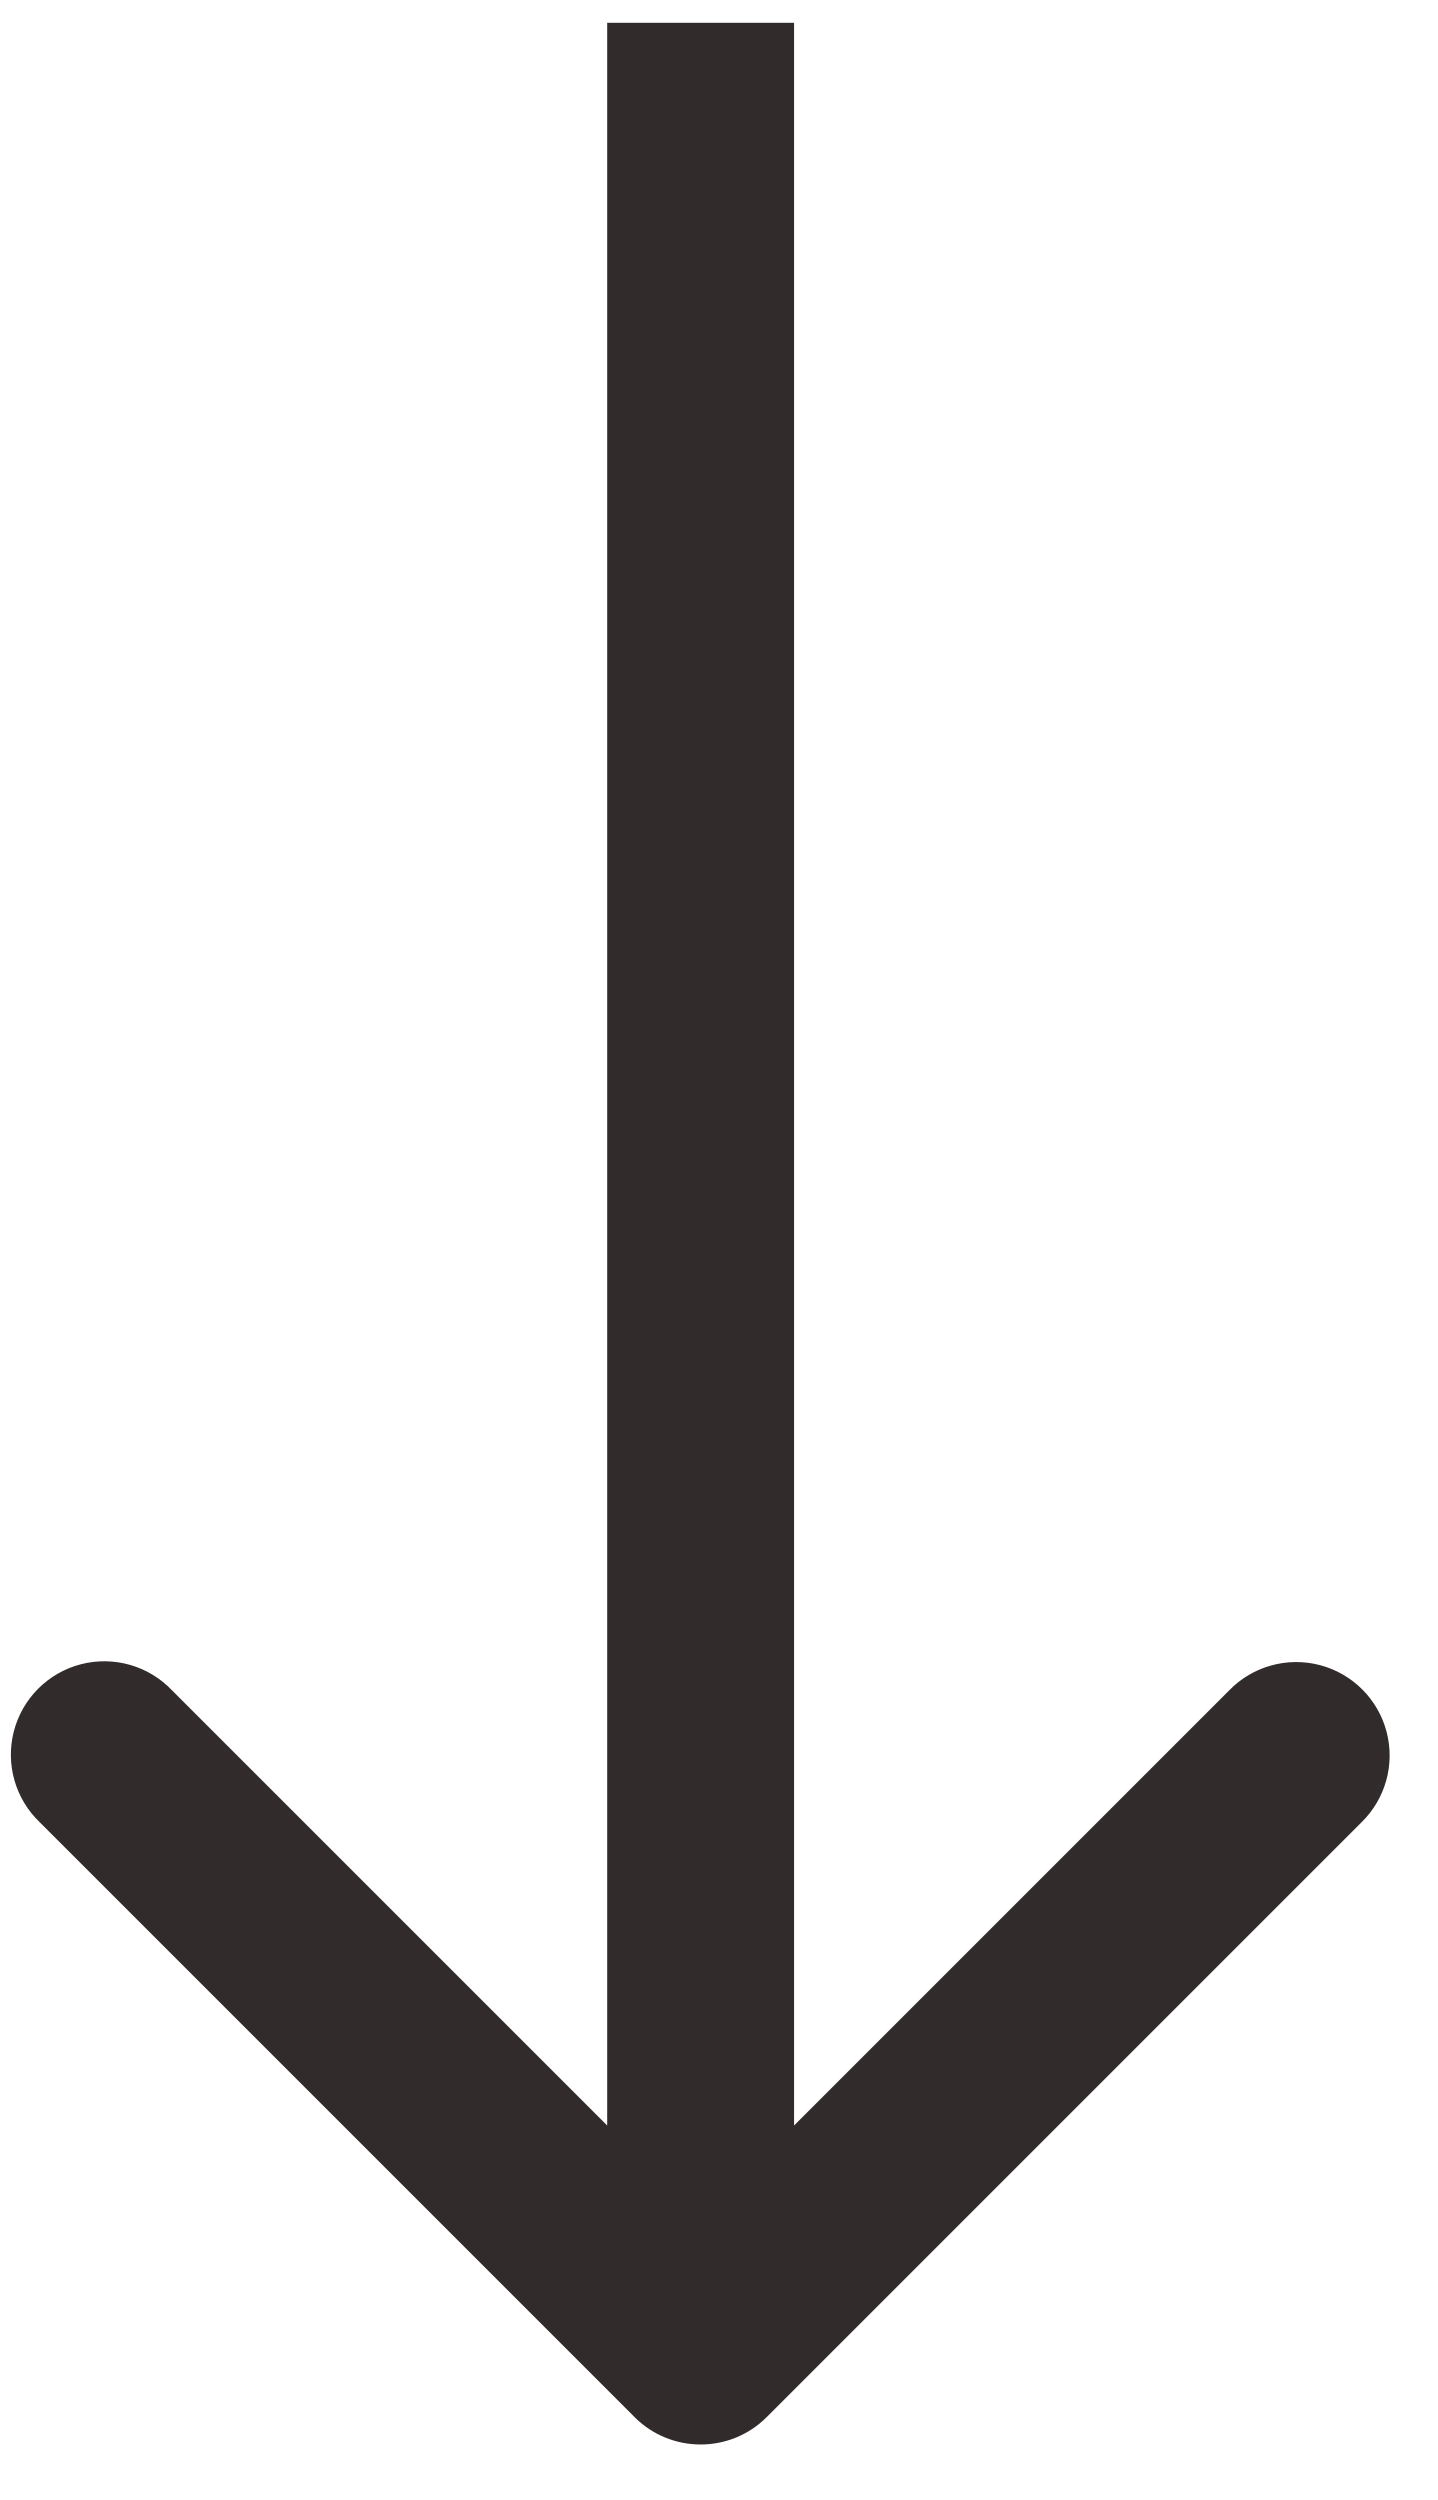
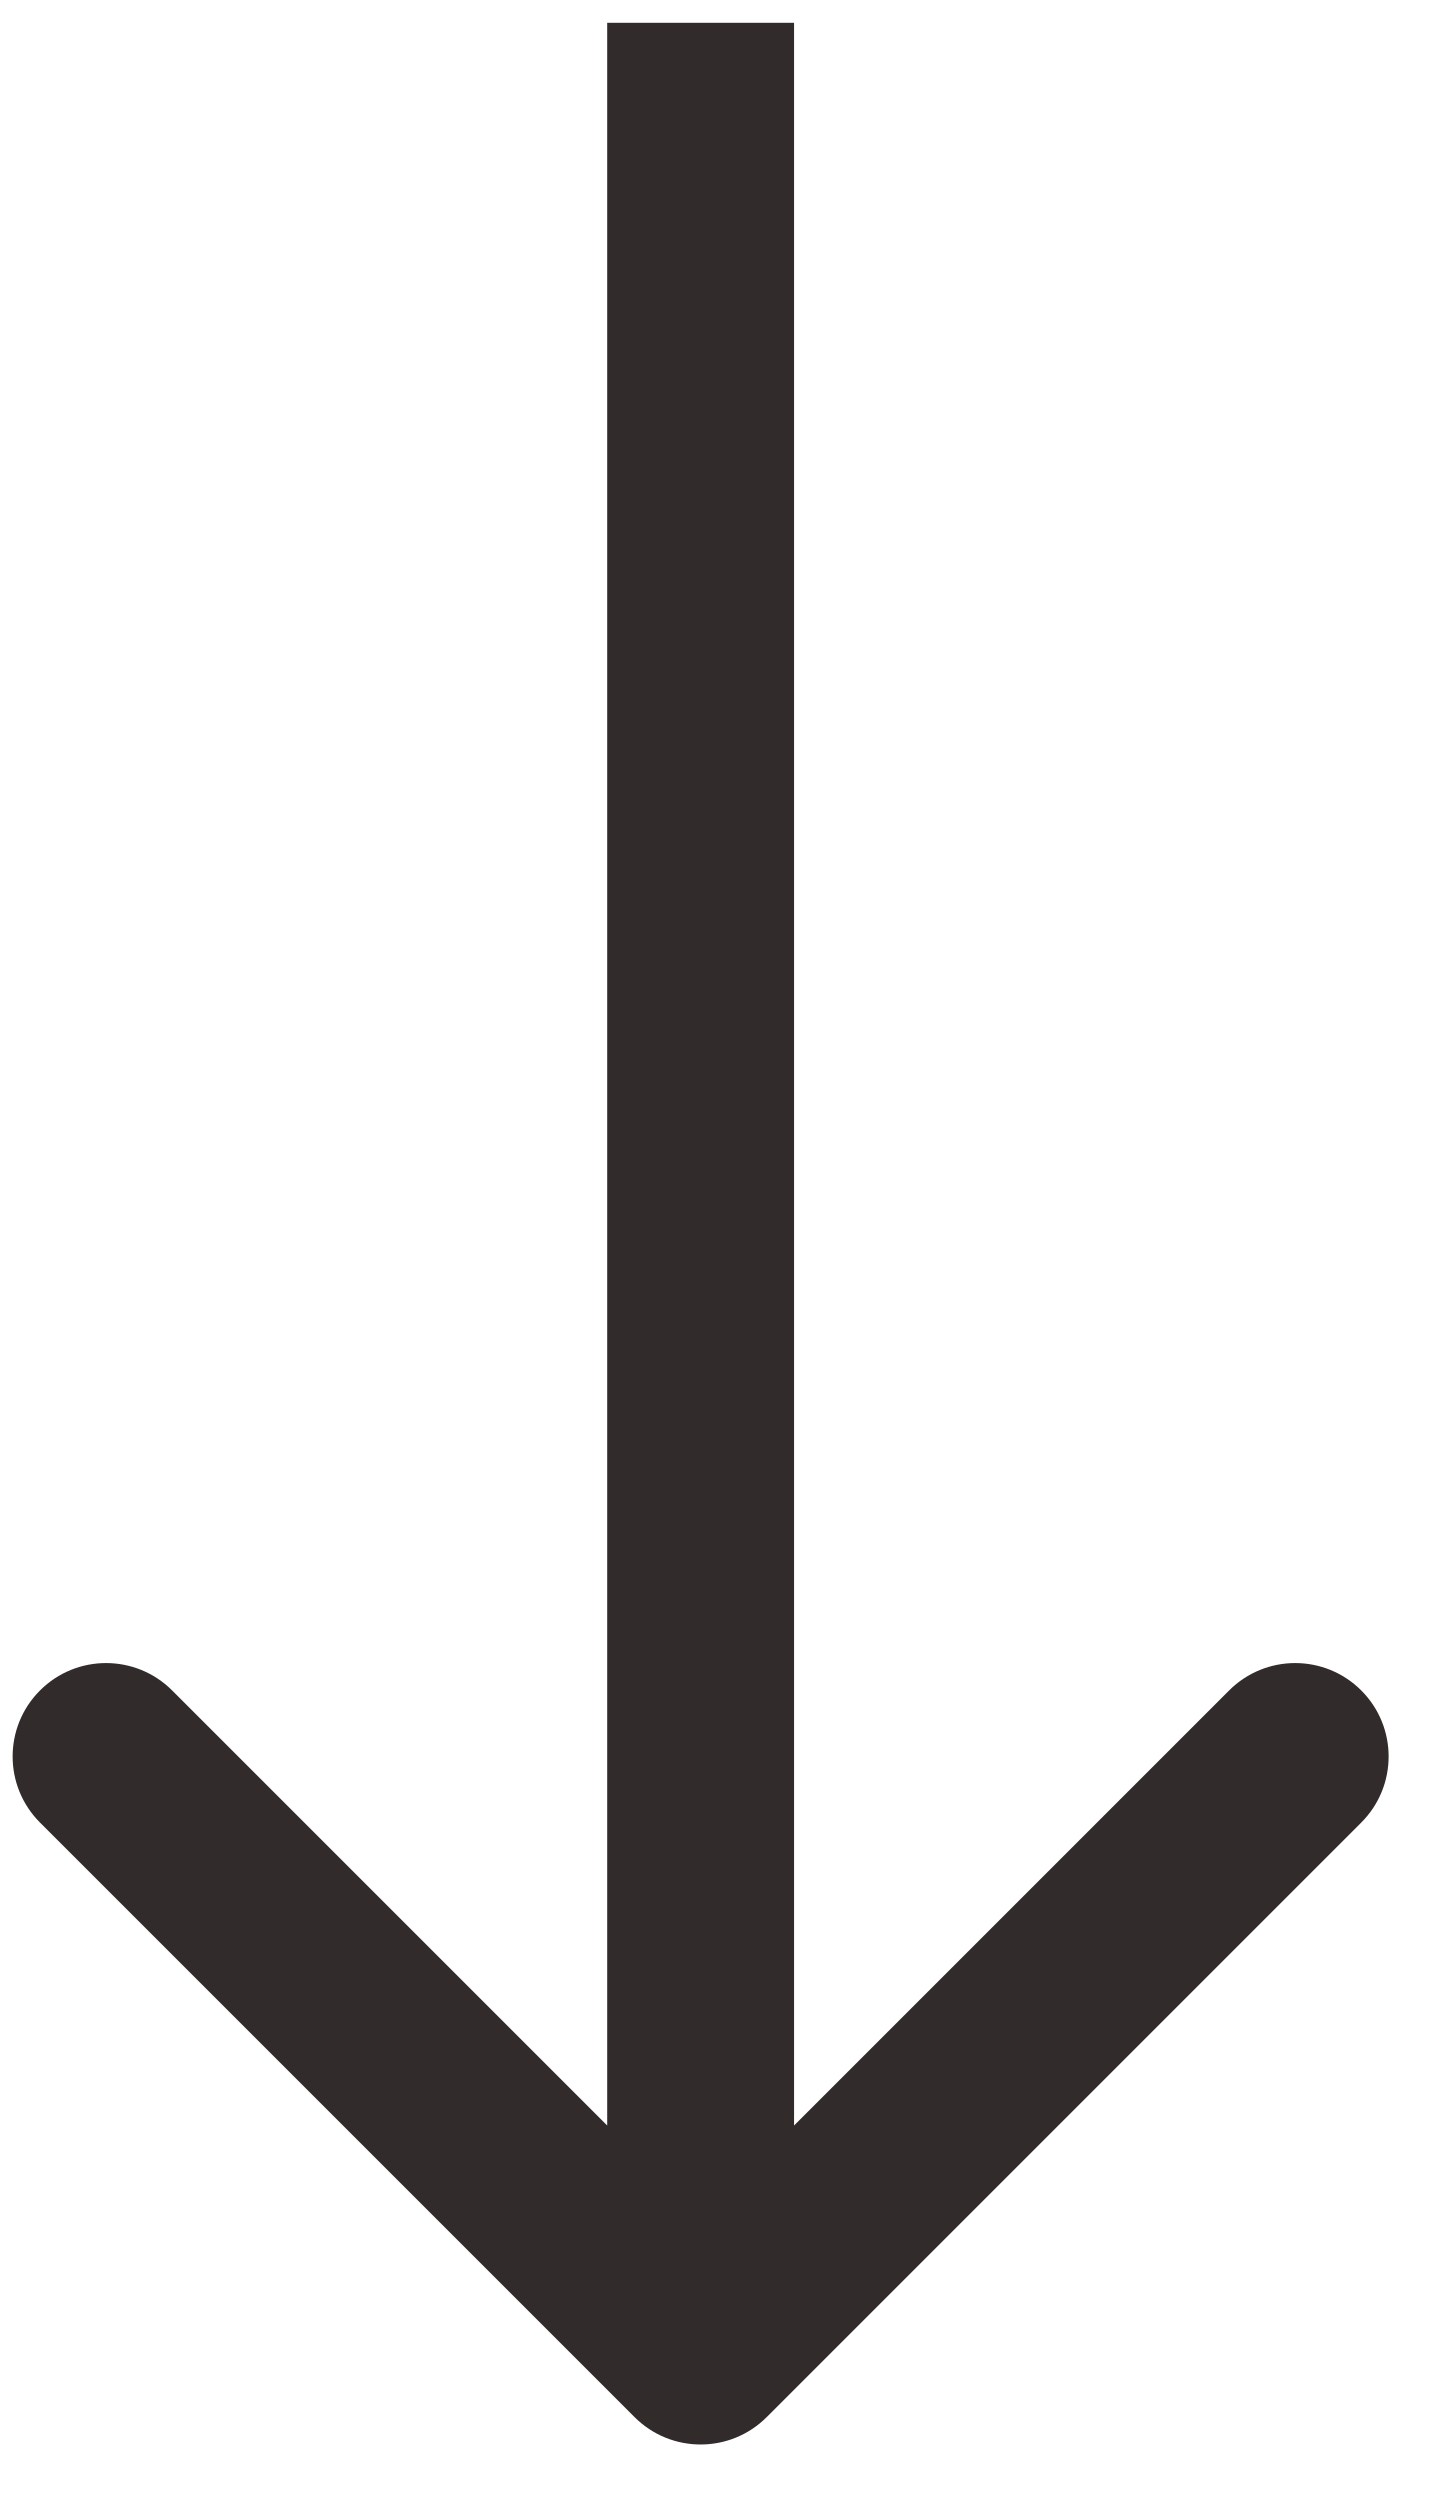
<svg xmlns="http://www.w3.org/2000/svg" width="23" height="40" viewBox="0 0 23 40" fill="none">
-   <path d="M10.153 38.674c.584.584 1.53.584 2.114 0l9.513-9.513a1.495 1.495 0 10-2.114-2.114l-8.456 8.456-8.456-8.456A1.495 1.495 0 10.64 29.16l9.513 9.513zM9.715.364v37.253h2.99V.365h-2.99z" fill="#322B2B" />
+   <path d="M10.153 38.674C10.737 39.258 11.683 39.258 12.267 38.674L21.78 29.161C22.364 28.577 22.364 27.631 21.78 27.047C21.196 26.463 20.25 26.463 19.666 27.047L11.21 35.503L2.754 27.047C2.17 26.463 1.224 26.463 0.64 27.047C0.056 27.631 0.056 28.577 0.64 29.161L10.153 38.674ZM9.715 0.365L9.715 37.617L12.705 37.617L12.705 0.365L9.715 0.365Z" fill="#322B2B" />
</svg>
